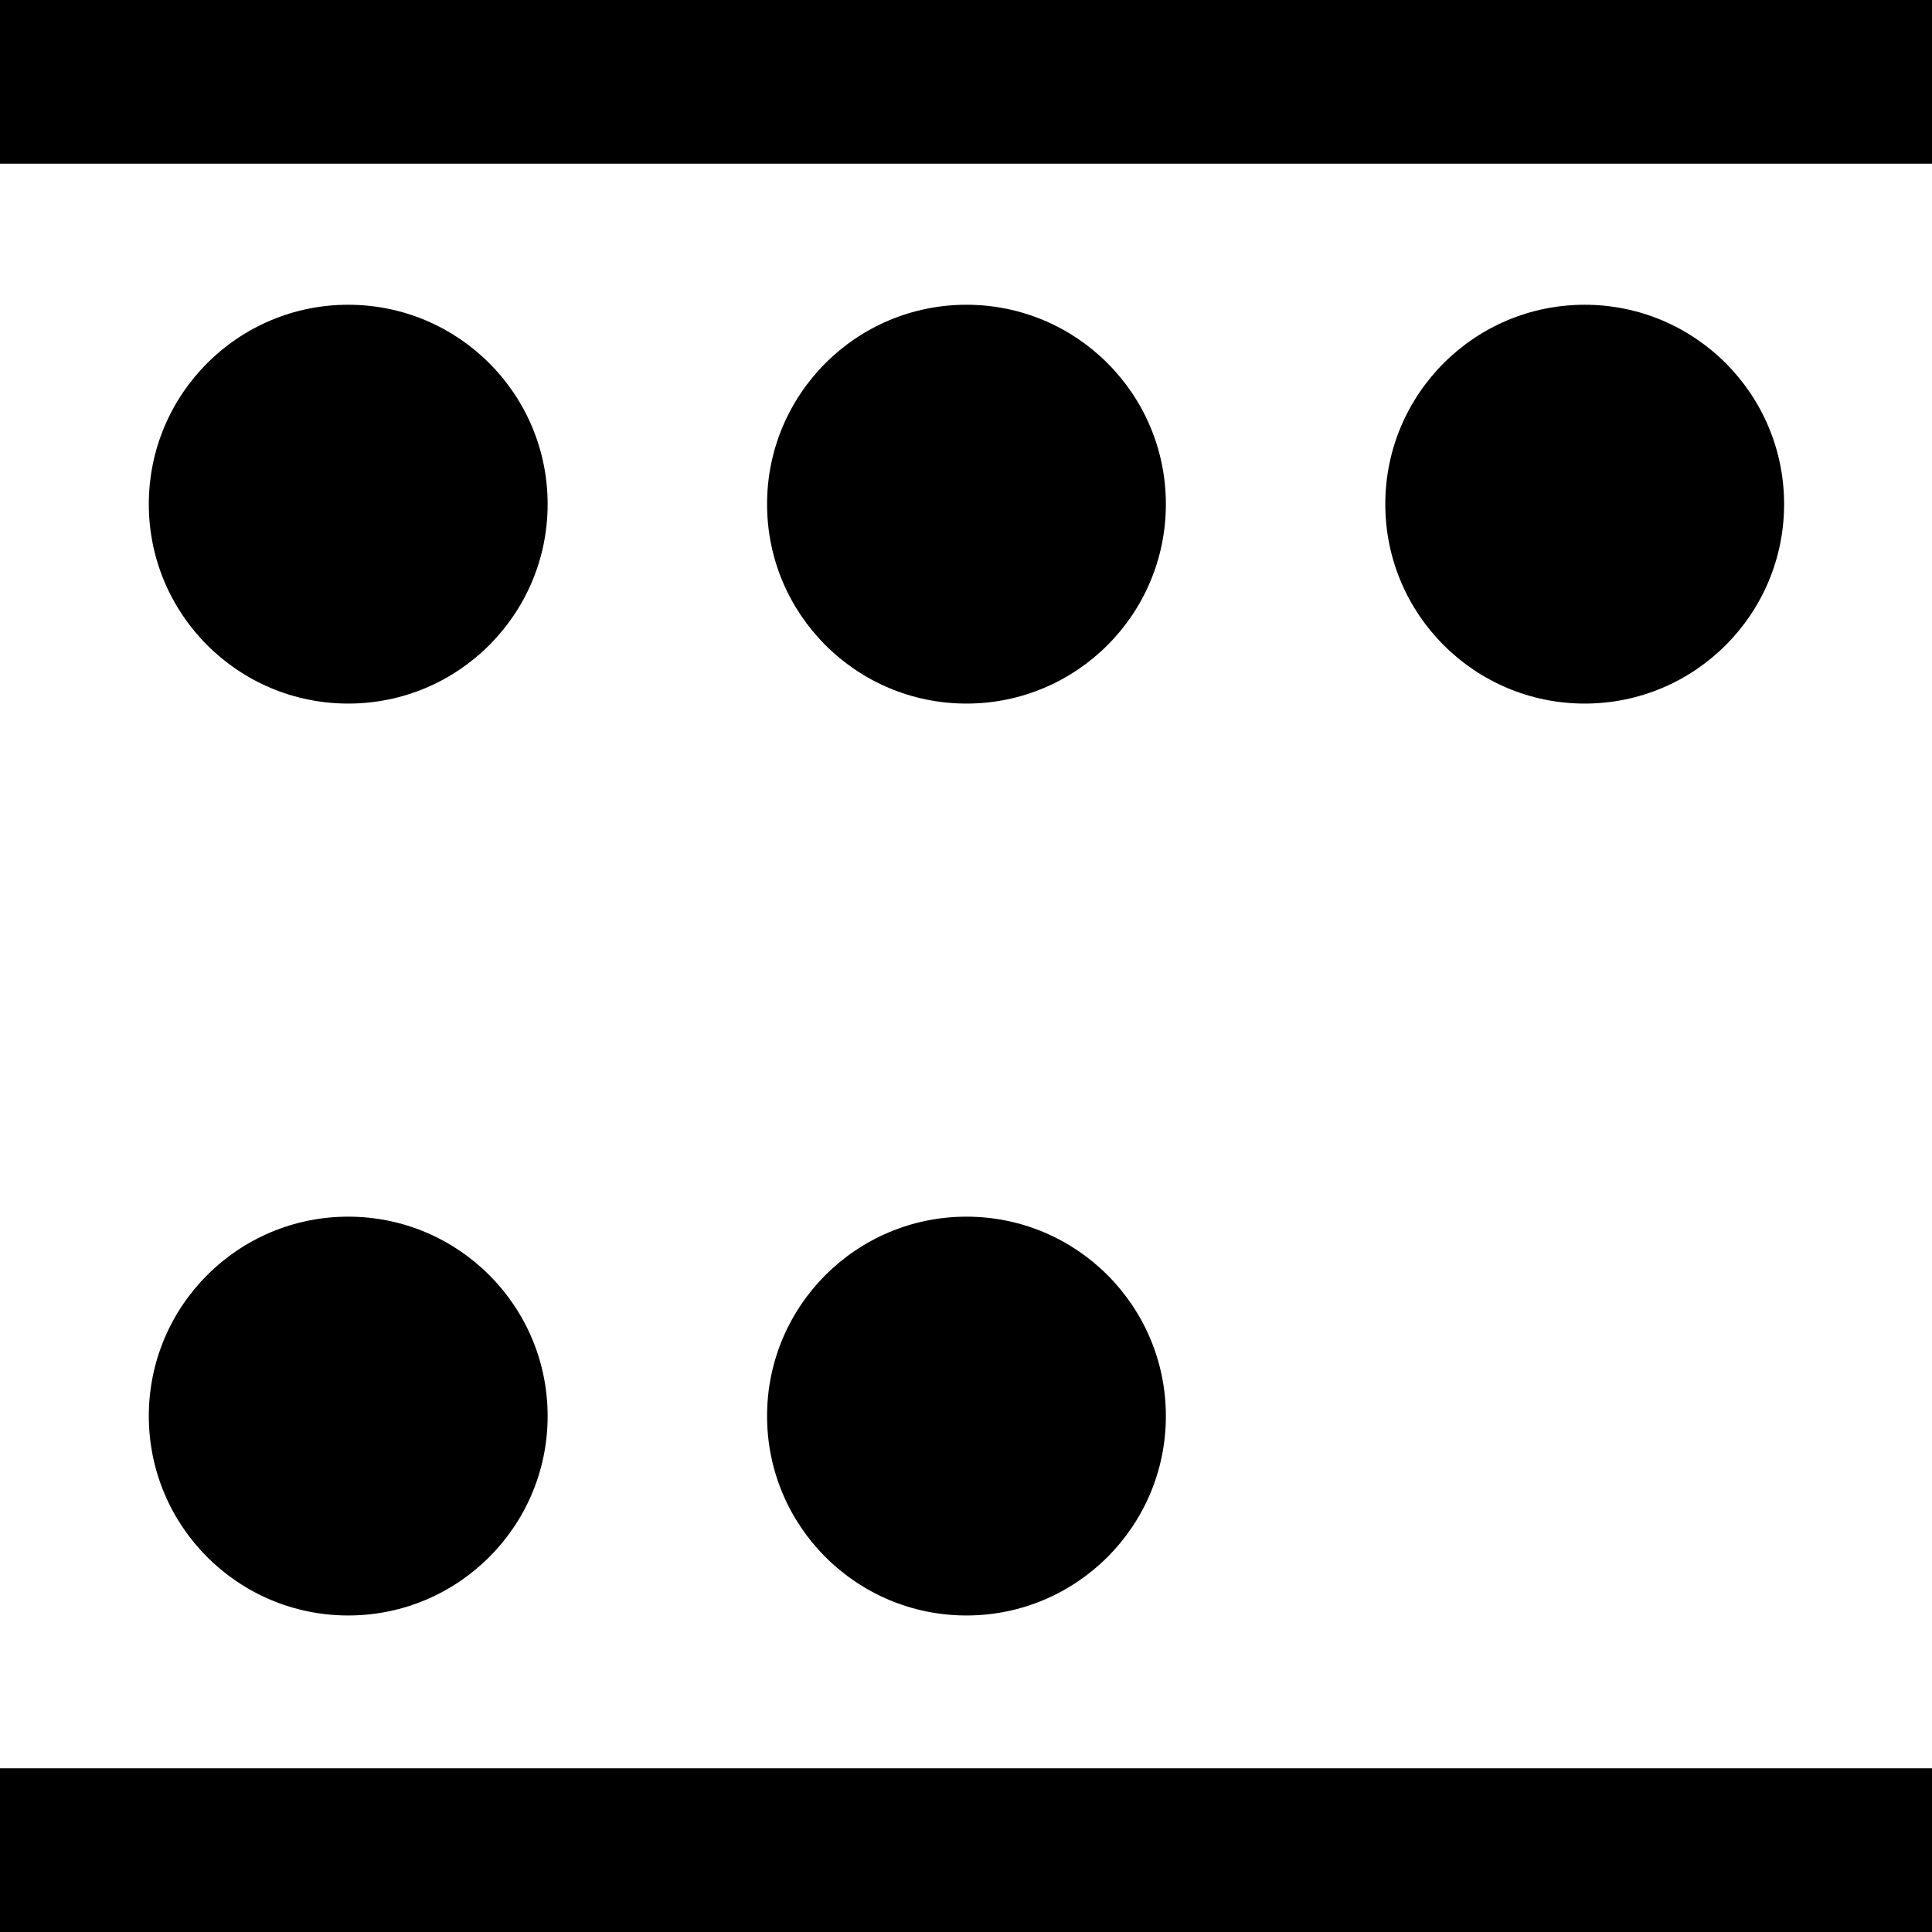
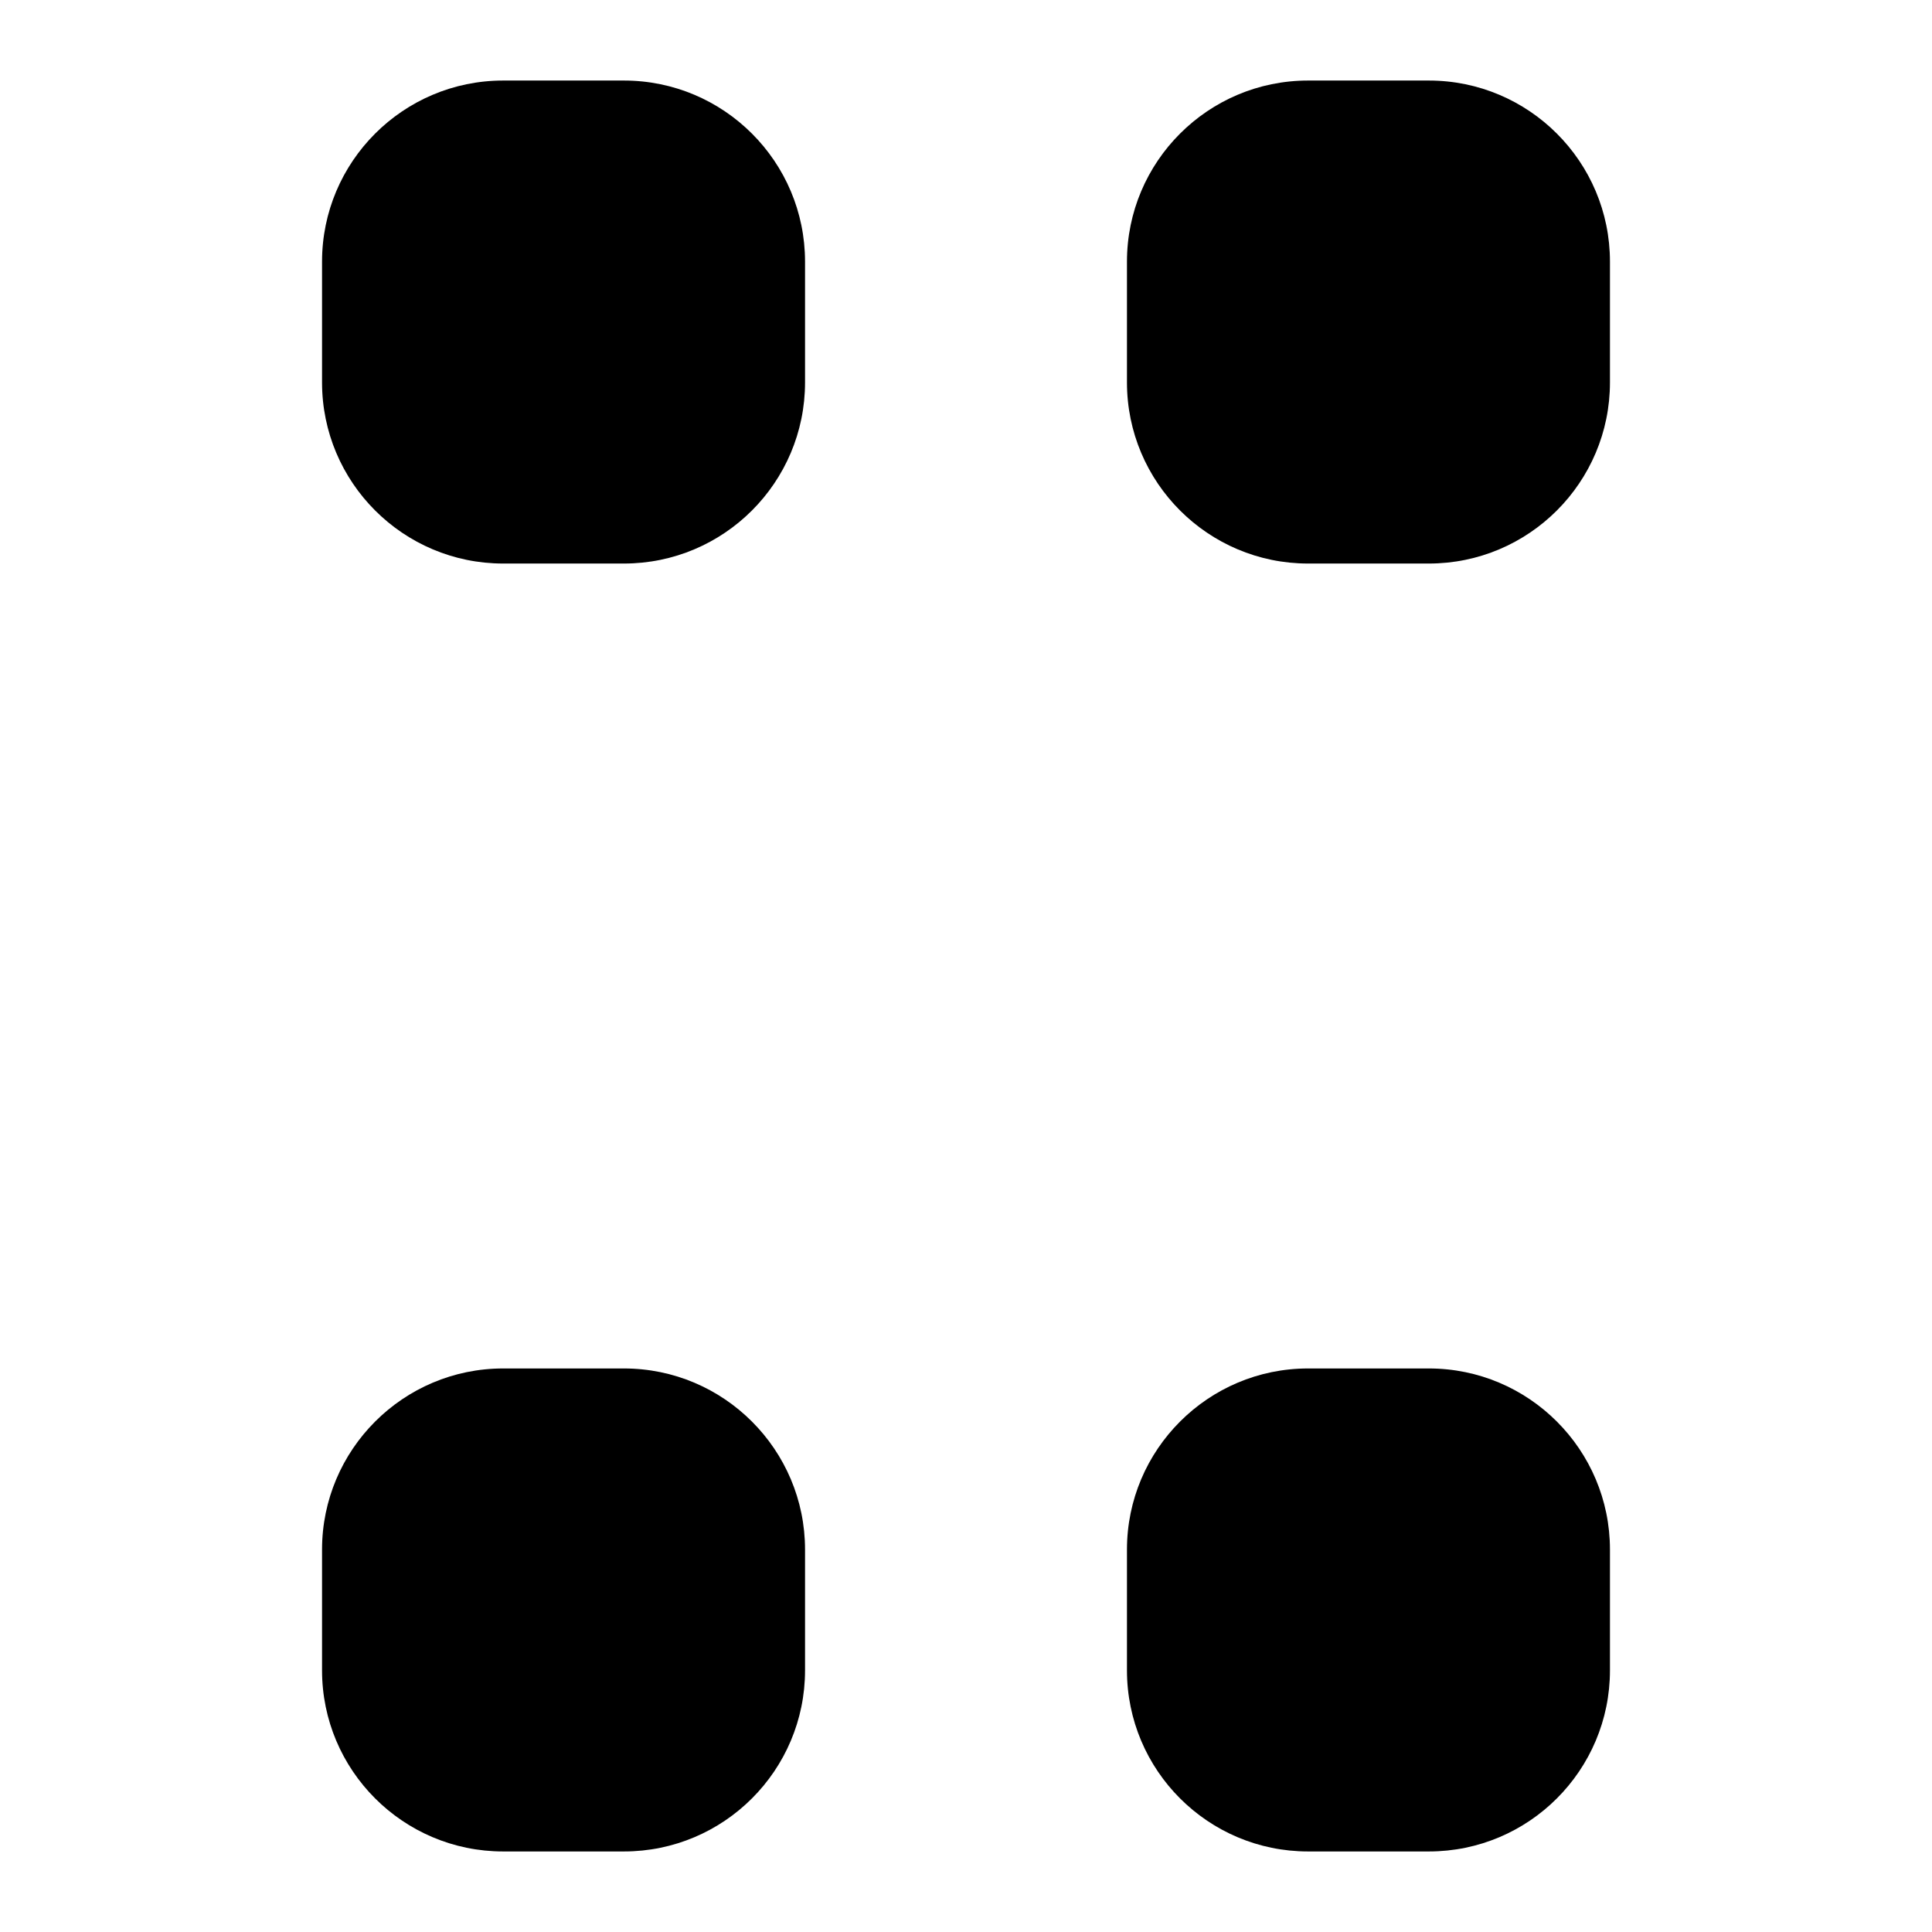
- <svg xmlns="http://www.w3.org/2000/svg" width="500" height="500" viewBox="0 0 132.292 132.292">
-   <path d="M0 0v11.207h132.292V0H0zm23.845 20.868A13.654 13.654 0 0 0 10.19 34.522a13.654 13.654 0 0 0 13.655 13.655 13.654 13.654 0 0 0 13.654-13.655 13.654 13.654 0 0 0-13.654-13.654zm42.333 0a13.654 13.654 0 0 0-13.654 13.654 13.654 13.654 0 0 0 13.654 13.655 13.654 13.654 0 0 0 13.654-13.655 13.654 13.654 0 0 0-13.654-13.654zm42.333 0a13.654 13.654 0 0 0-13.654 13.654 13.654 13.654 0 0 0 13.654 13.655 13.654 13.654 0 0 0 13.654-13.655 13.654 13.654 0 0 0-13.654-13.654zM23.845 83.31A13.654 13.654 0 0 0 10.19 96.964a13.654 13.654 0 0 0 13.655 13.654 13.654 13.654 0 0 0 13.654-13.654A13.654 13.654 0 0 0 23.845 83.31zm42.333 0a13.654 13.654 0 0 0-13.654 13.654 13.654 13.654 0 0 0 13.654 13.654 13.654 13.654 0 0 0 13.654-13.654A13.654 13.654 0 0 0 66.178 83.31zM0 121.085v11.207h132.292v-11.207H0z" />
+ <svg xmlns="http://www.w3.org/2000/svg" viewBox="0 0 16 16" stroke-linecap="round" stroke-linejoin="round">
+   <path d="m2 .667h2.167 6.666 3.167m-9.833 14.666c-.828 0-1.5-.672-1.5-1.5v-1c0-.827.672-1.5 1.5-1.5h1c.828 0 1.5.673 1.5 1.5v1c0 .828-.672 1.5-1.5 1.5m0-14.666c.828 0 1.5.672 1.5 1.5v1c0 .828-.672 1.5-1.5 1.5h-1c-.828 0-1.5-.672-1.5-1.5v-1c0-.828.672-1.5 1.5-1.5m6.666 14.666c-.828 0-1.5-.672-1.5-1.5v-1c0-.827.672-1.5 1.5-1.5h1c.828 0 1.5.673 1.5 1.5v1c0 .828-.672 1.5-1.5 1.5m0-14.666c.828 0 1.5.672 1.5 1.5v1c0 .828-.672 1.5-1.5 1.5h-1c-.828 0-1.5-.672-1.5-1.5v-1c0-.828.672-1.5 1.5-1.5m-8.833 14.666h3.167 6.666 2.167" />
</svg>
